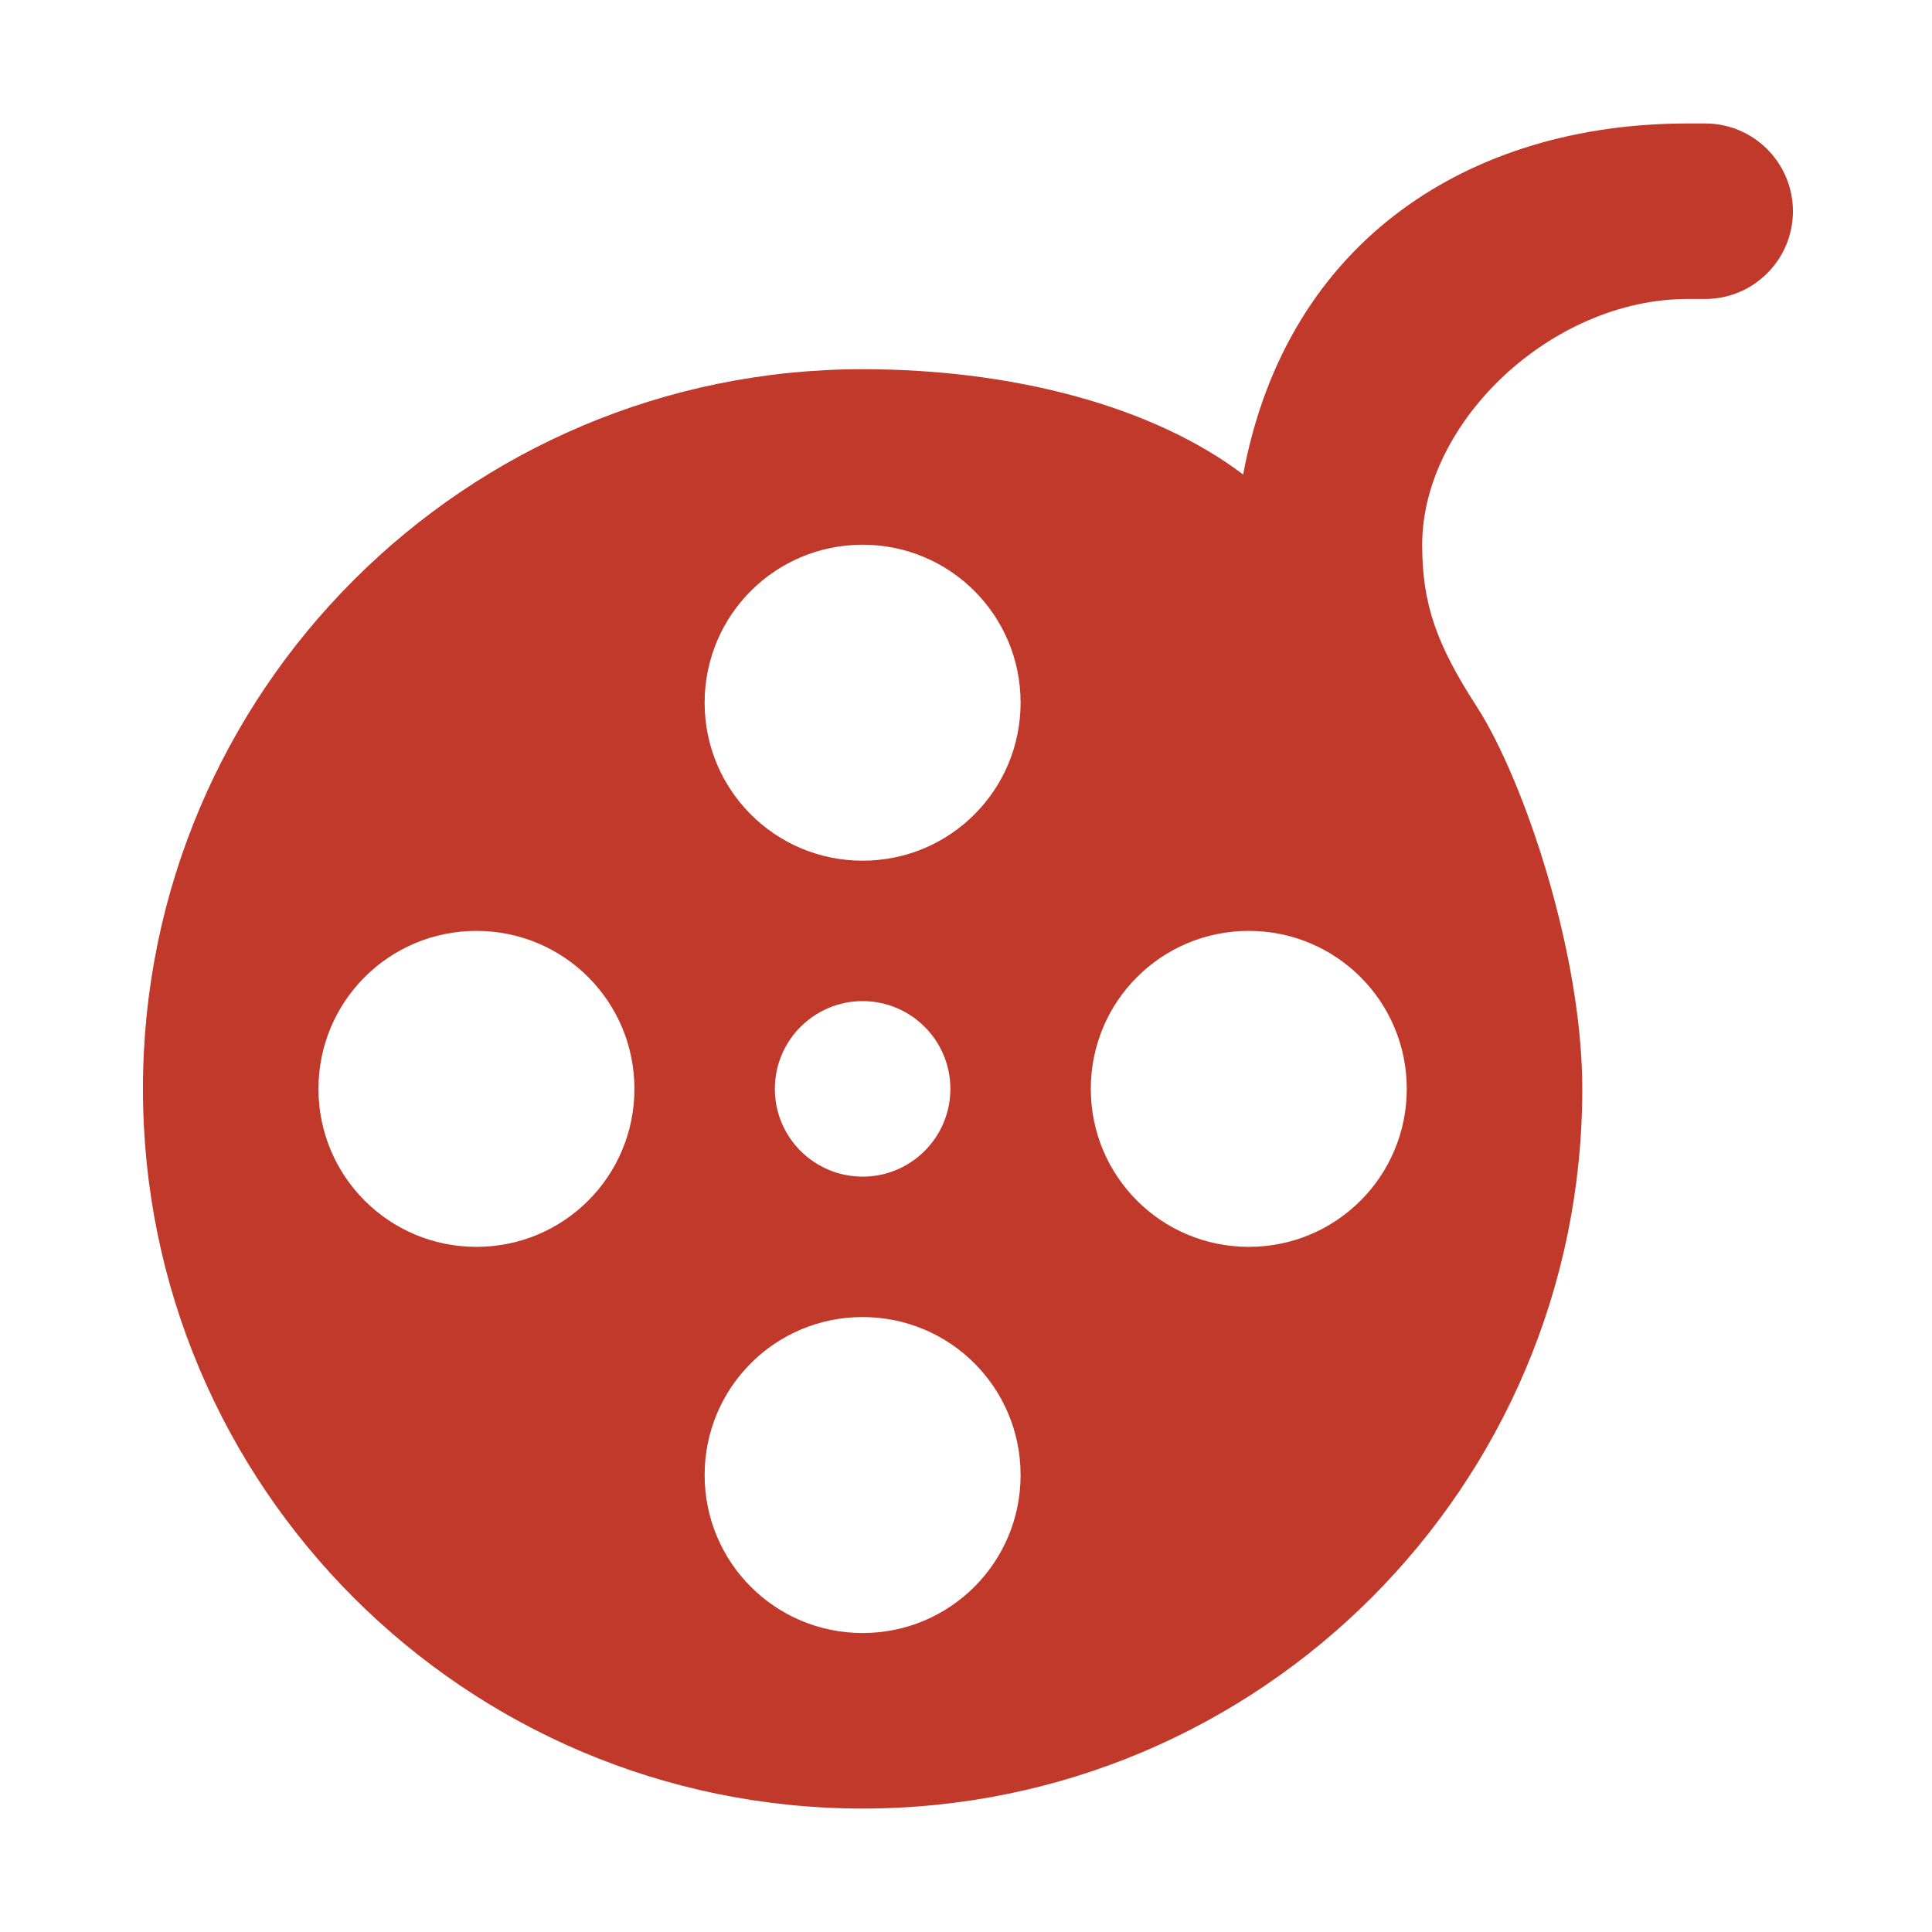
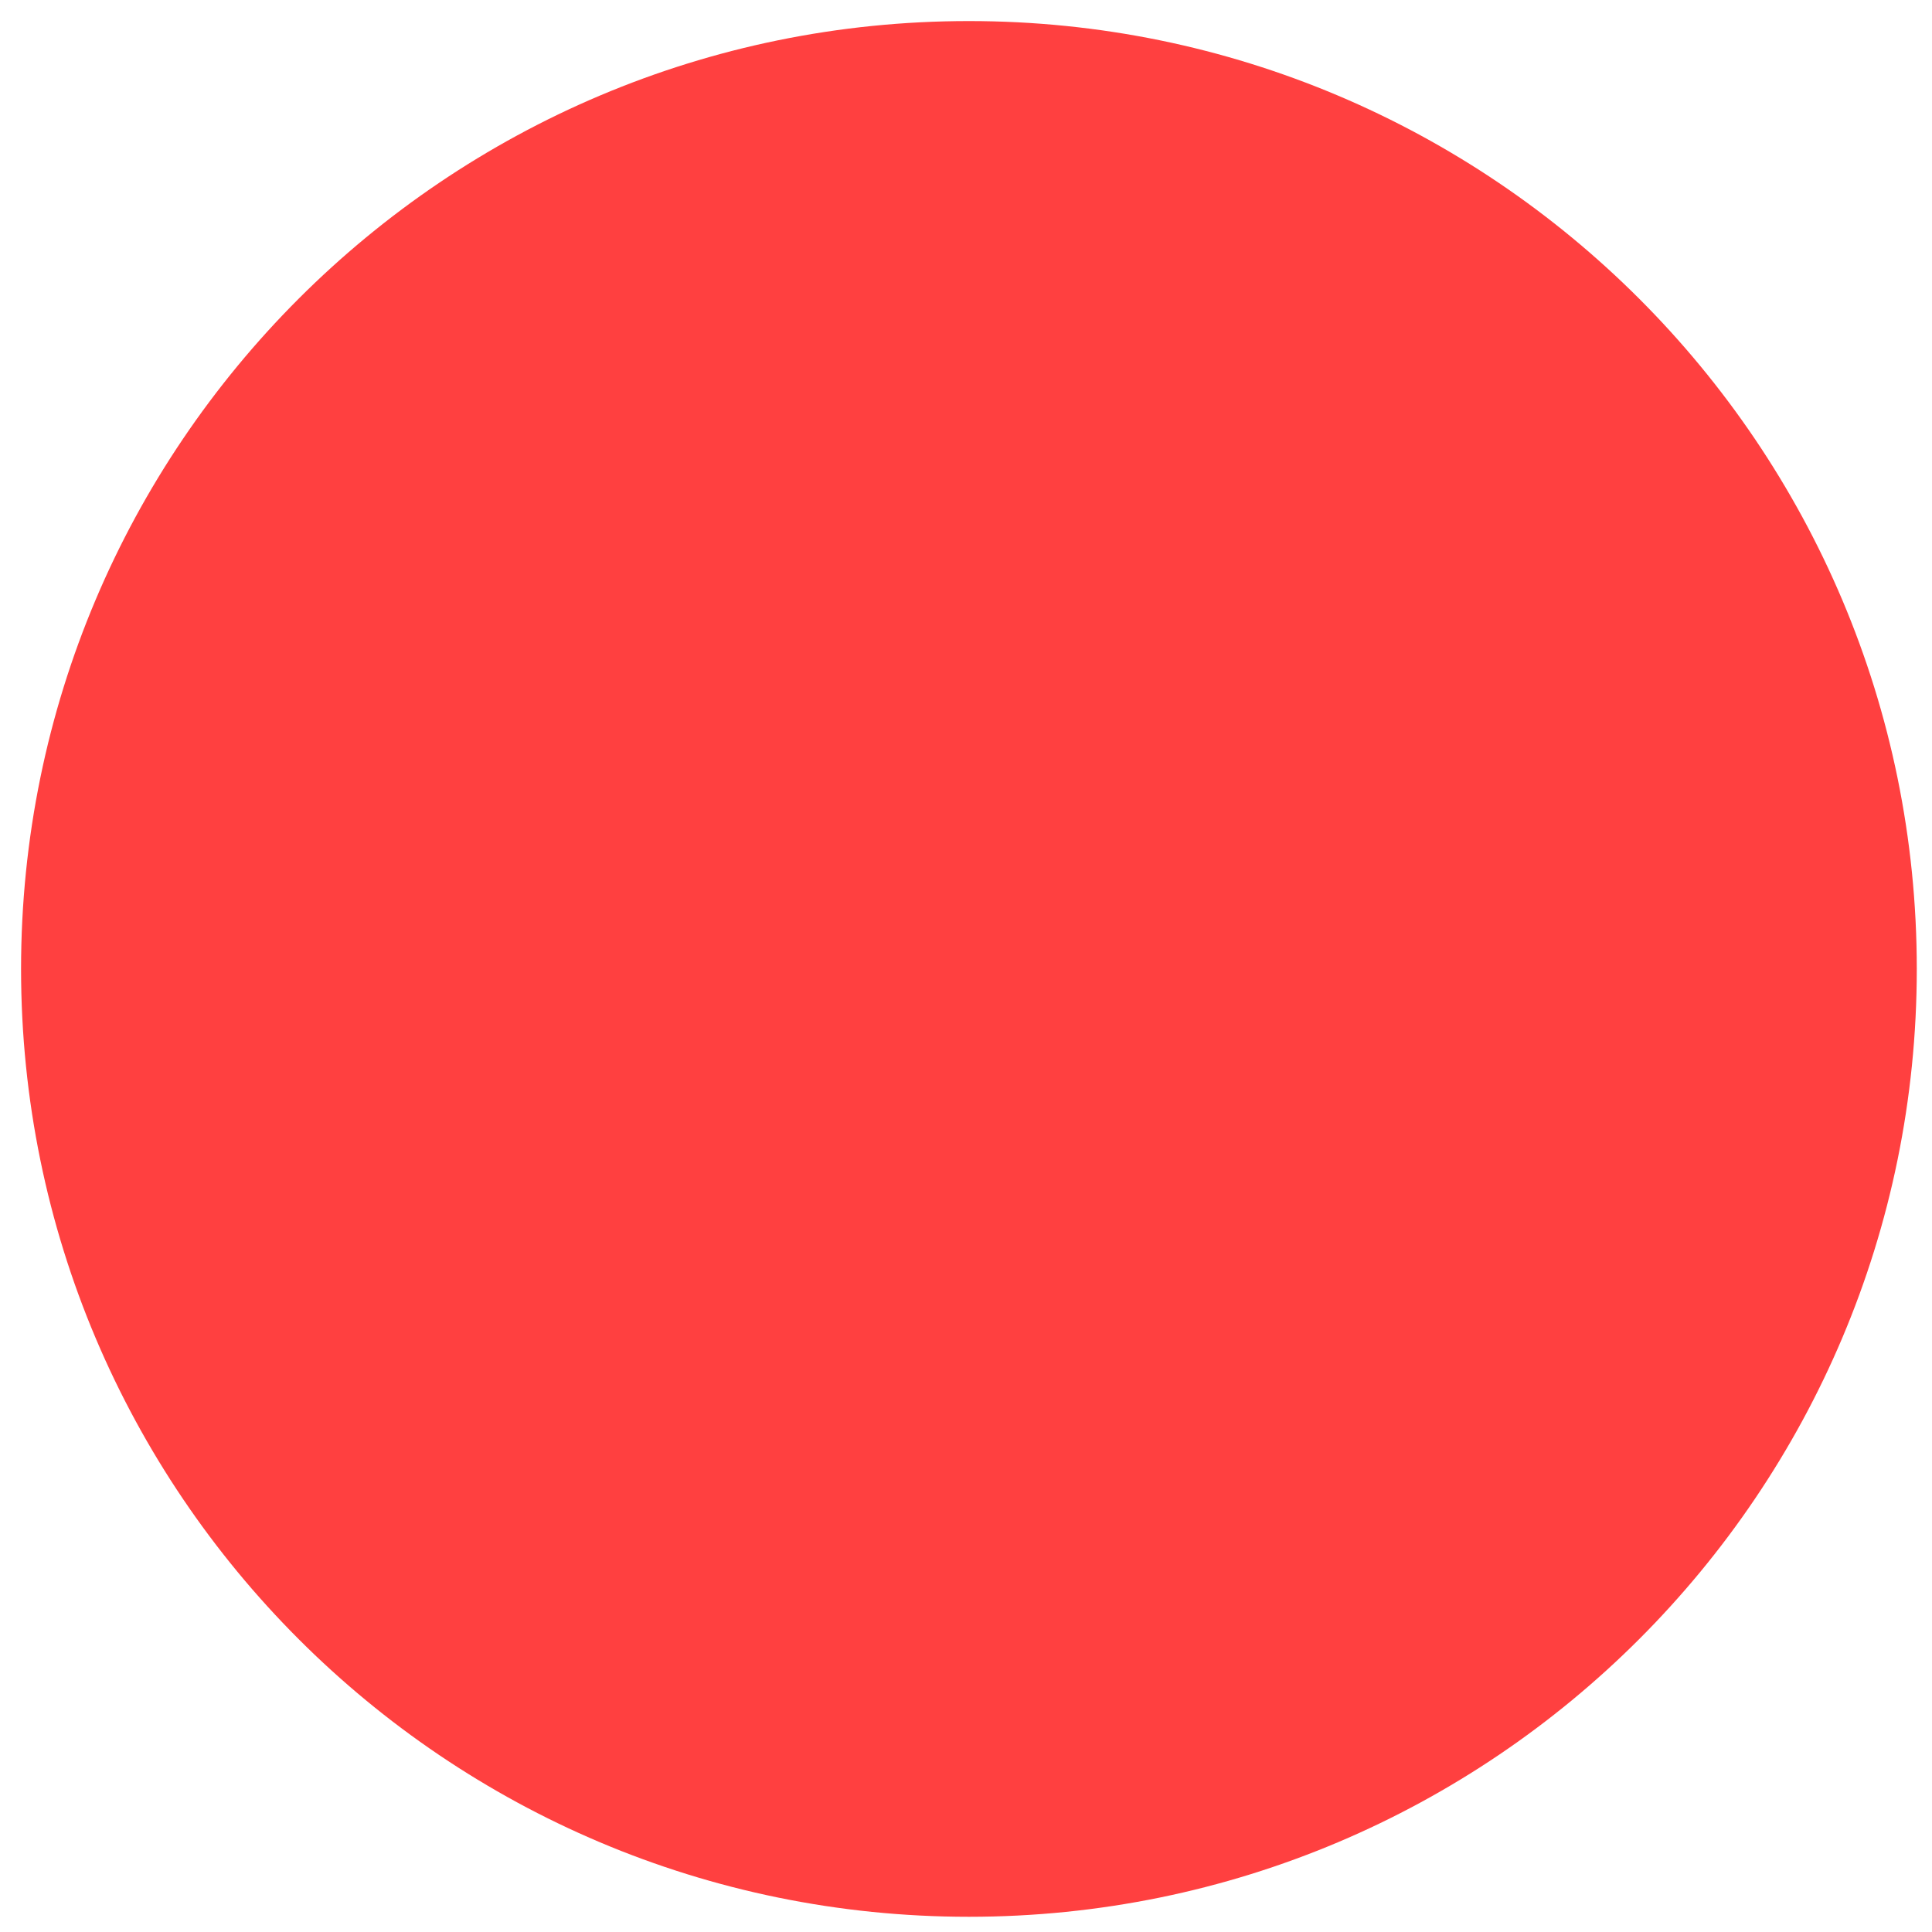
- <svg xmlns="http://www.w3.org/2000/svg" width="500" height="500" viewBox="0 0 500 500">
-   <path fill="#c0392b" fill-rule="evenodd" d="m36.992,281.798c0,102.851 83.406,186.253 186.251,186.253 102.849,0 186.251-83.402 186.251-186.253 0-35.16-15.082-79.861-27.254-98.847-10.543-16.263-14.181-26.712-14.181-41.976 0-31.799 33.529-63.599 68.693-63.599h4.543c12.536,0 22.711-10.177 22.711-22.713 0-12.536-10.175-22.713-22.711-22.713h-4.543c-55.881,0-103.669,29.803-115.024,90.853-23.267-17.624-59.419-27.254-98.486-27.254-102.844-.001-186.25,83.404-186.25,186.249zm163.538,0c0-12.536 10.177-22.712 22.713-22.712 12.536,0 22.713,10.176 22.713,22.712 0,12.54-10.177,22.715-22.713,22.715-12.536,0-22.713-10.175-22.713-22.715zm-118.112,0c0-22.624 18.26-40.884 40.884-40.884 22.625,0 40.886,18.26 40.886,40.884 0,22.627-18.26,40.887-40.886,40.887-22.623,0-40.884-18.26-40.884-40.887zm199.88,0c0-22.624 18.26-40.884 40.887-40.884 22.624,0 40.885,18.26 40.885,40.884 0,22.627-18.261,40.887-40.885,40.887-22.627,0-40.887-18.26-40.887-40.887zm-99.94,99.943c0-22.628 18.26-40.889 40.886-40.889 22.626,0 40.885,18.261 40.885,40.889 0,22.623-18.26,40.883-40.885,40.883-22.625,0-40.886-18.26-40.886-40.883zm0-199.883c0-22.624 18.26-40.883 40.886-40.883 22.626,0 40.885,18.26 40.885,40.883 0,22.625-18.26,40.886-40.885,40.886-22.625,0-40.886-18.261-40.886-40.886z" />
+ <svg xmlns="http://www.w3.org/2000/svg" version="1.1" id="svg2" x="0px" y="0px" width="520px" height="520px" viewBox="0 0 520 520" enable-background="new 0 0 520 520" xml:space="preserve">
+   <g id="layer2" transform="translate(-136.1894,-316.8327)" display="none">
+     <radialGradient id="path3663_1_" cx="953.401" cy="1213.558" r="297.099" gradientTransform="matrix(0.8754 0 0 0.8751 -438.4174 -485.1515)" gradientUnits="userSpaceOnUse">
+       <stop offset="0" style="stop-color:#969696" />
+       <stop offset="0.535" style="stop-color:#C8C8C8" />
+       <stop offset="0.948" style="stop-color:#FFFFFF" />
+       <stop offset="1" style="stop-color:#646464" />
+     </radialGradient>
+     <path id="path3663" display="inline" fill="none" stroke="url(#path3663_1_)" stroke-width="16.972" d="   M648.798,576.833c0,139.512-113.097,252.608-252.608,252.608S143.581,716.344,143.581,576.833s113.097-252.608,252.608-252.608   S648.798,437.321,648.798,576.833z" />
+   </g>
+   <g id="layer3" transform="translate(-136.1894,-316.8327)">
+ </g>
+   <circle fill="#FF4040" cx="260.787" cy="260.787" r="255.118" />
</svg>
